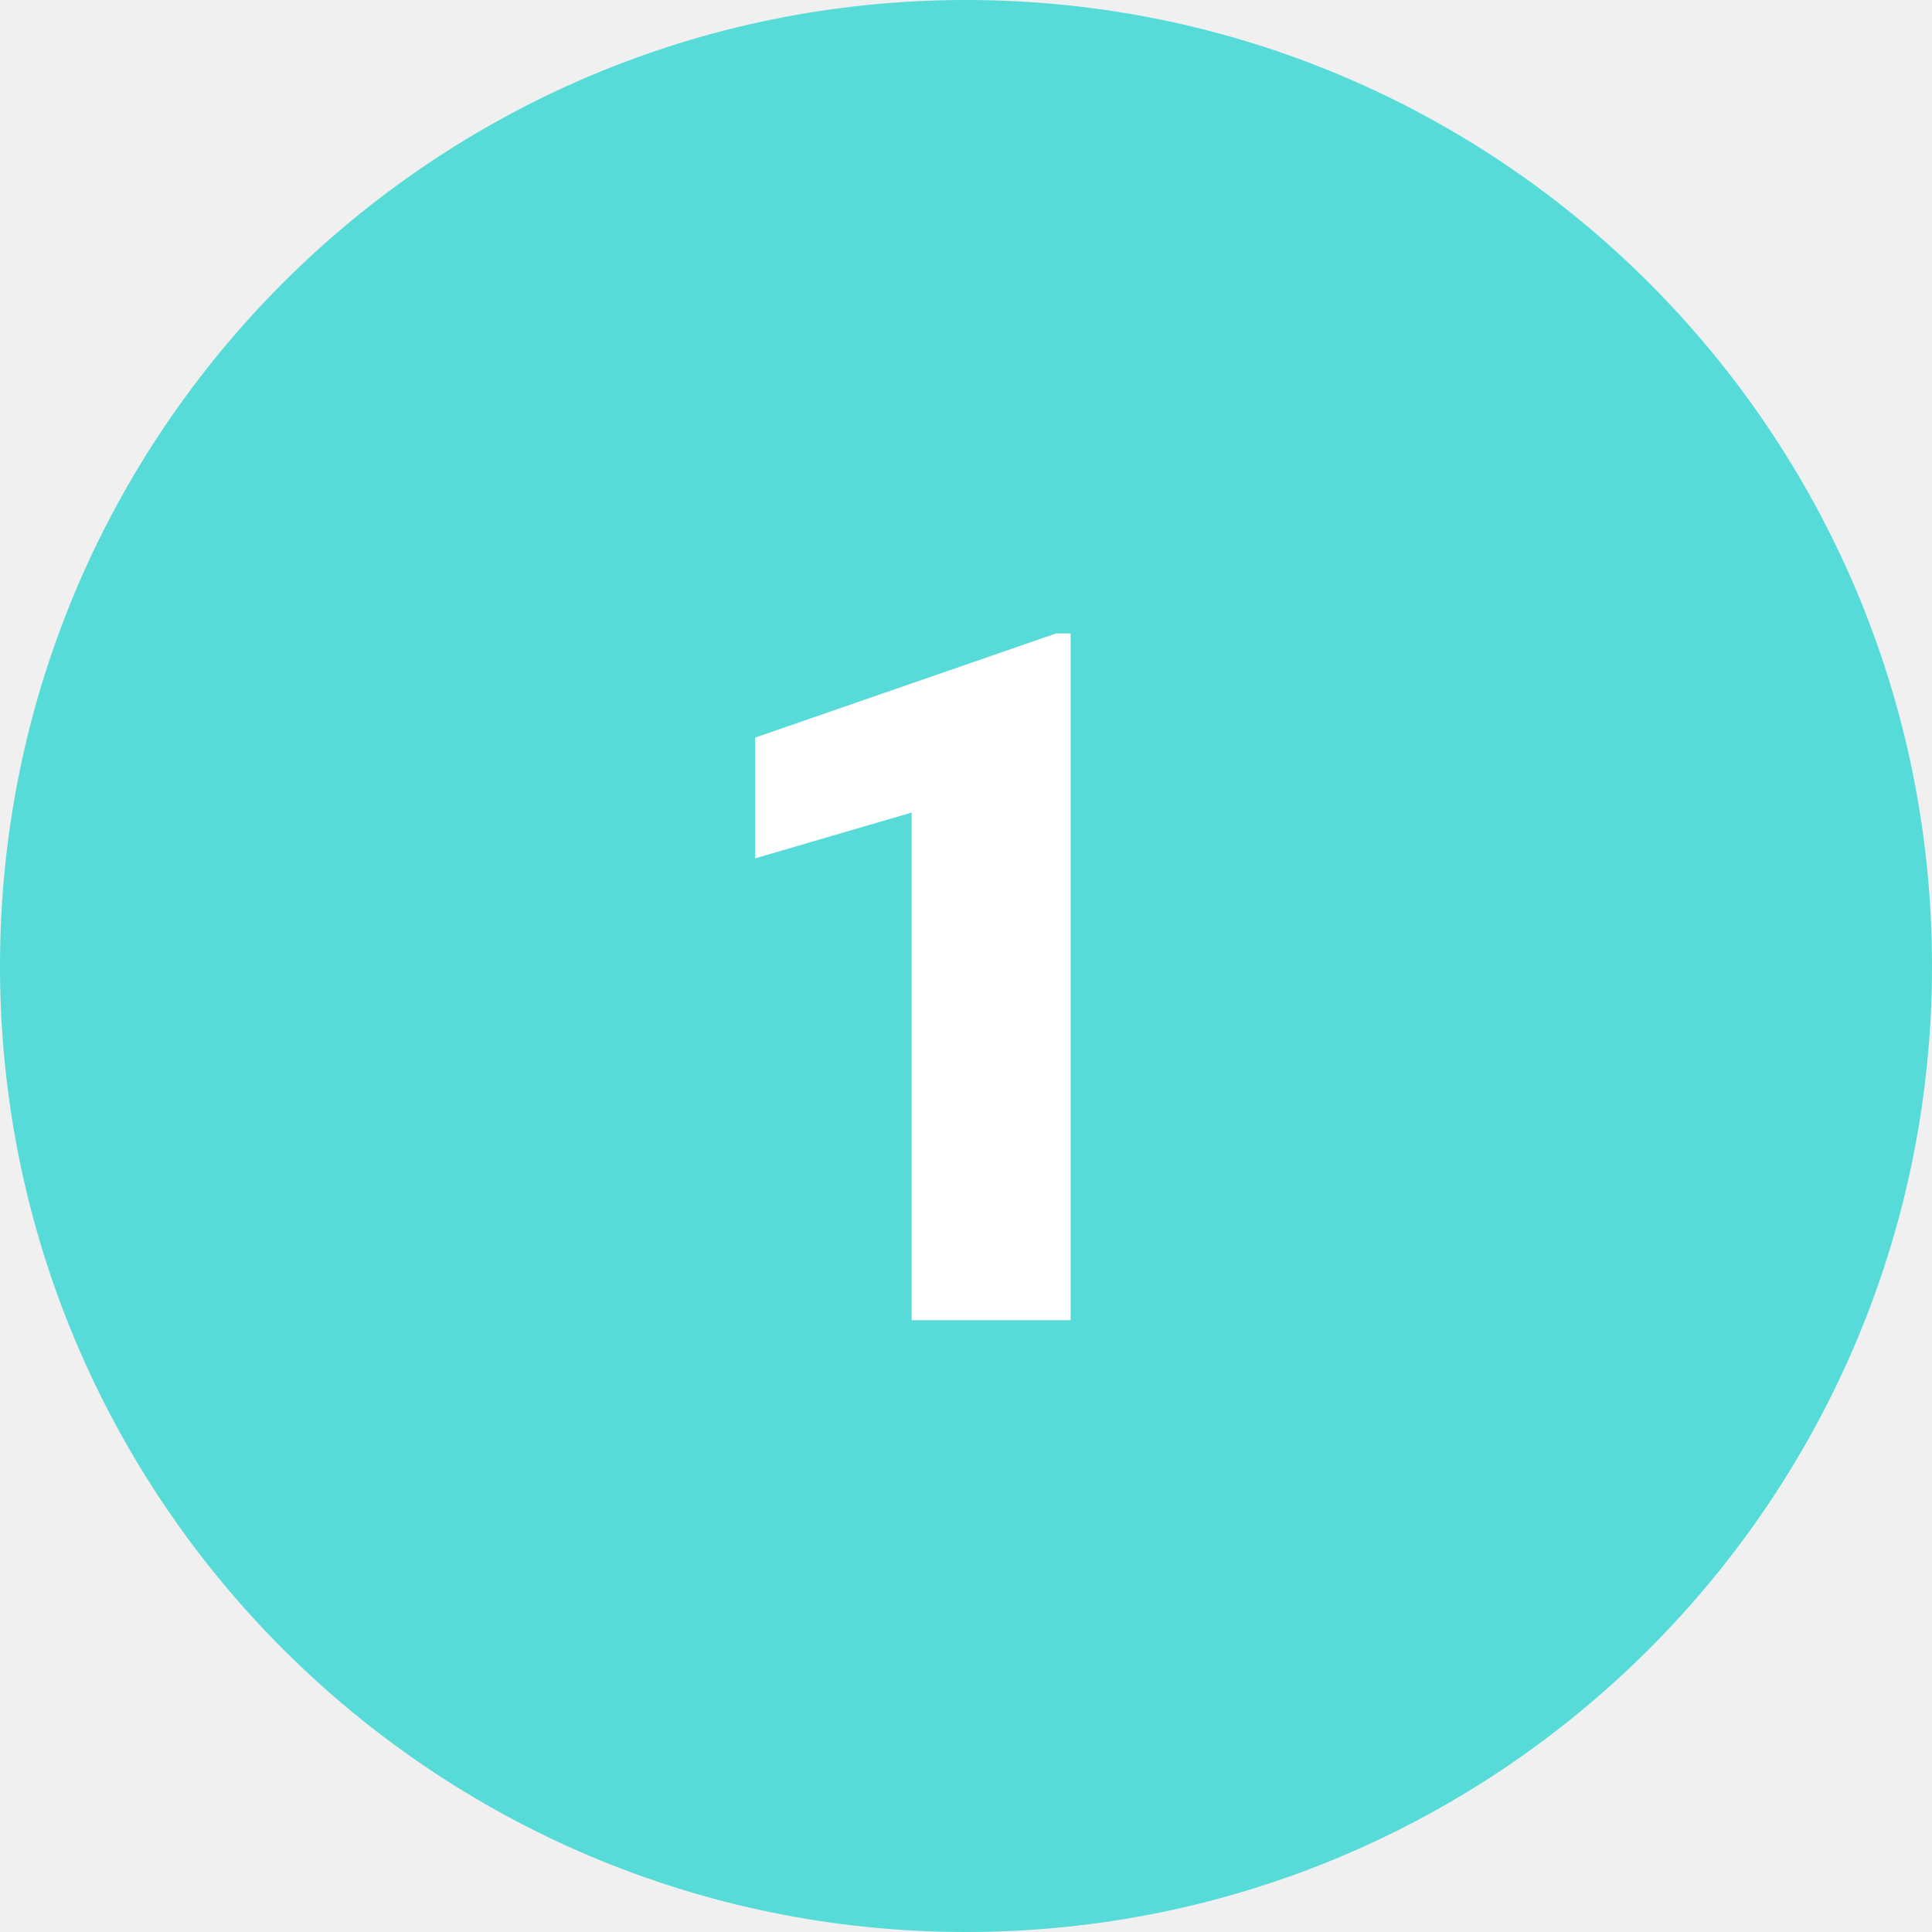
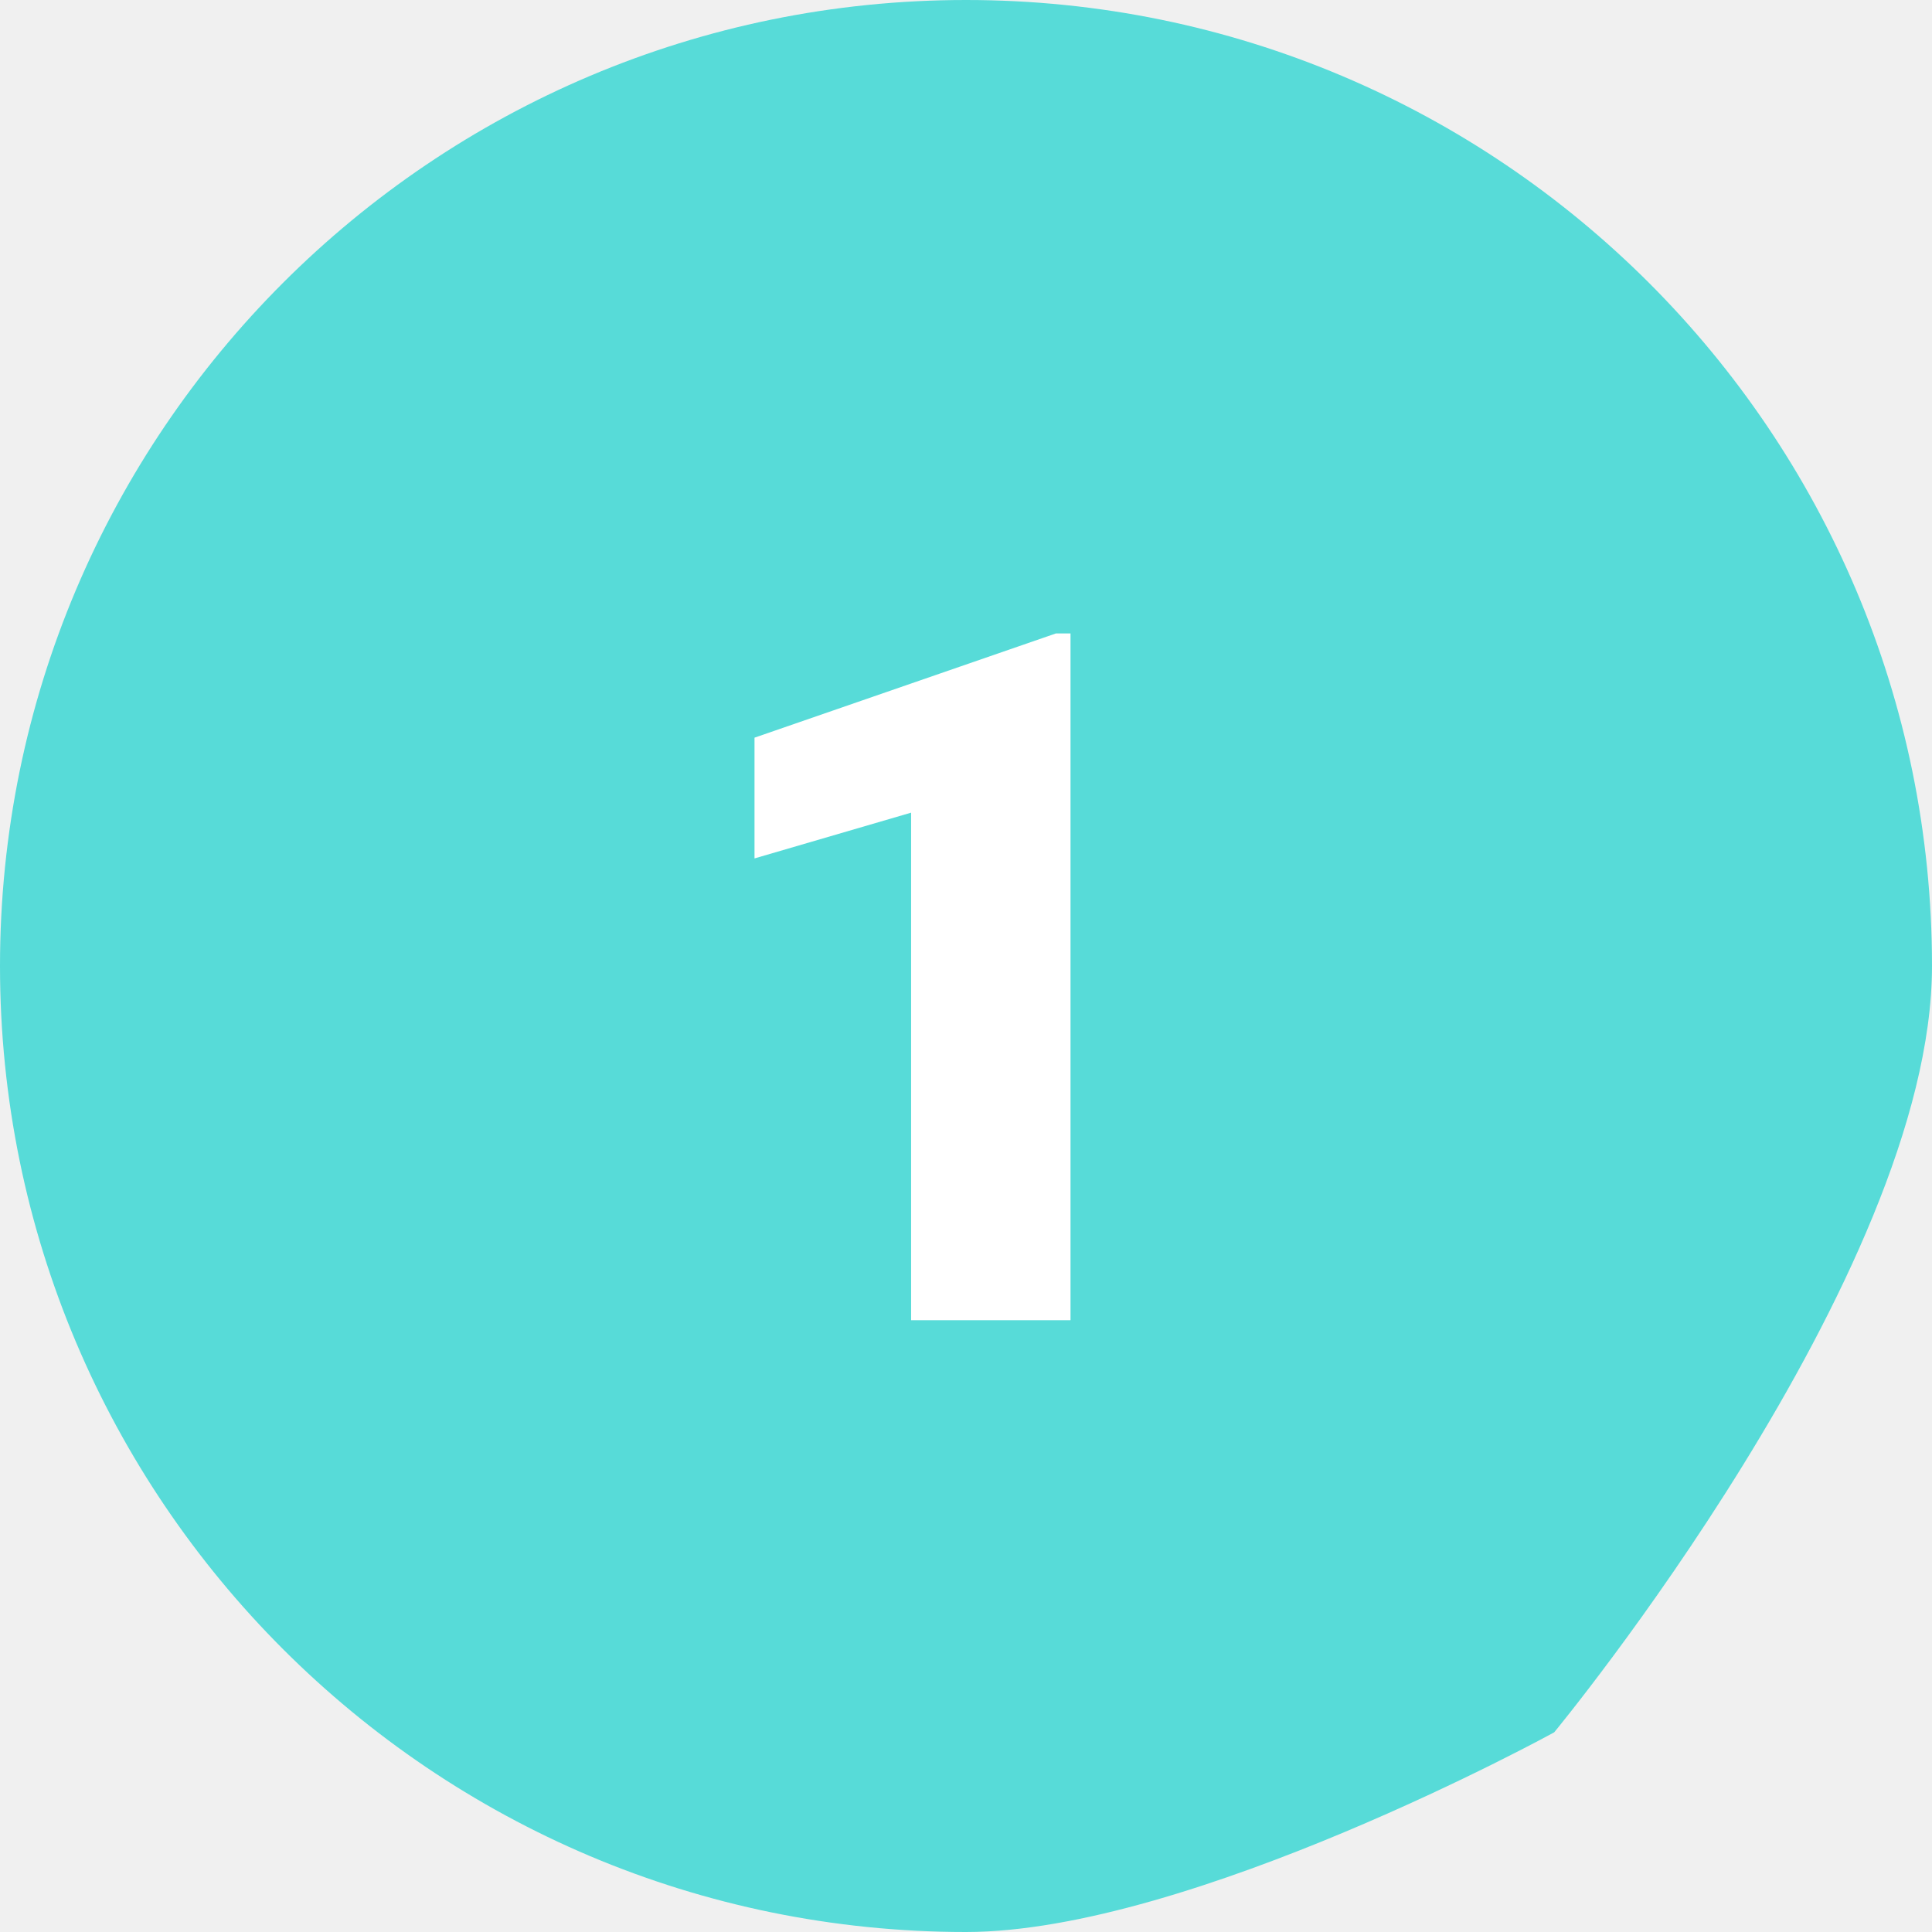
<svg xmlns="http://www.w3.org/2000/svg" width="60" height="60" viewBox="0 0 60 60">
-   <g id="Grupo_55598" data-name="Grupo 55598" transform="translate(-180.5 -958.323)">
-     <circle id="Elipse_1195" data-name="Elipse 1195" cx="30" cy="30" r="30" transform="translate(180.5 958.323)" fill="#57dbd8" />
-     <text id="_1" data-name="1" transform="translate(201.5 968.323)" fill="#fff" font-size="30" font-family="Roboto-Black, Roboto" font-weight="800">
-       <tspan x="0" y="31">1</tspan>
-     </text>
+   <g id="Grupo_61696" data-name="Grupo 61696" transform="translate(-180.5 -958.323)">
+     <path id="Trazado_144546" data-name="Trazado 144546" d="M30,0A30,30,0,0,1,60,30c0,9.593-11.734,23.8-11.734,23.8S36.975,60,30,60A30,30,0,0,1,30,0Z" transform="translate(180.5 958.323)" fill="#57dbd8" />
+     <path id="Trazado_144545" data-name="Trazado 144545" d="M12.246,31H7.295V15.238L2.432,16.659v-3.75l9.36-3.237h.454Z" transform="translate(201.5 968.323)" fill="#fff" />
  </g>
</svg>
